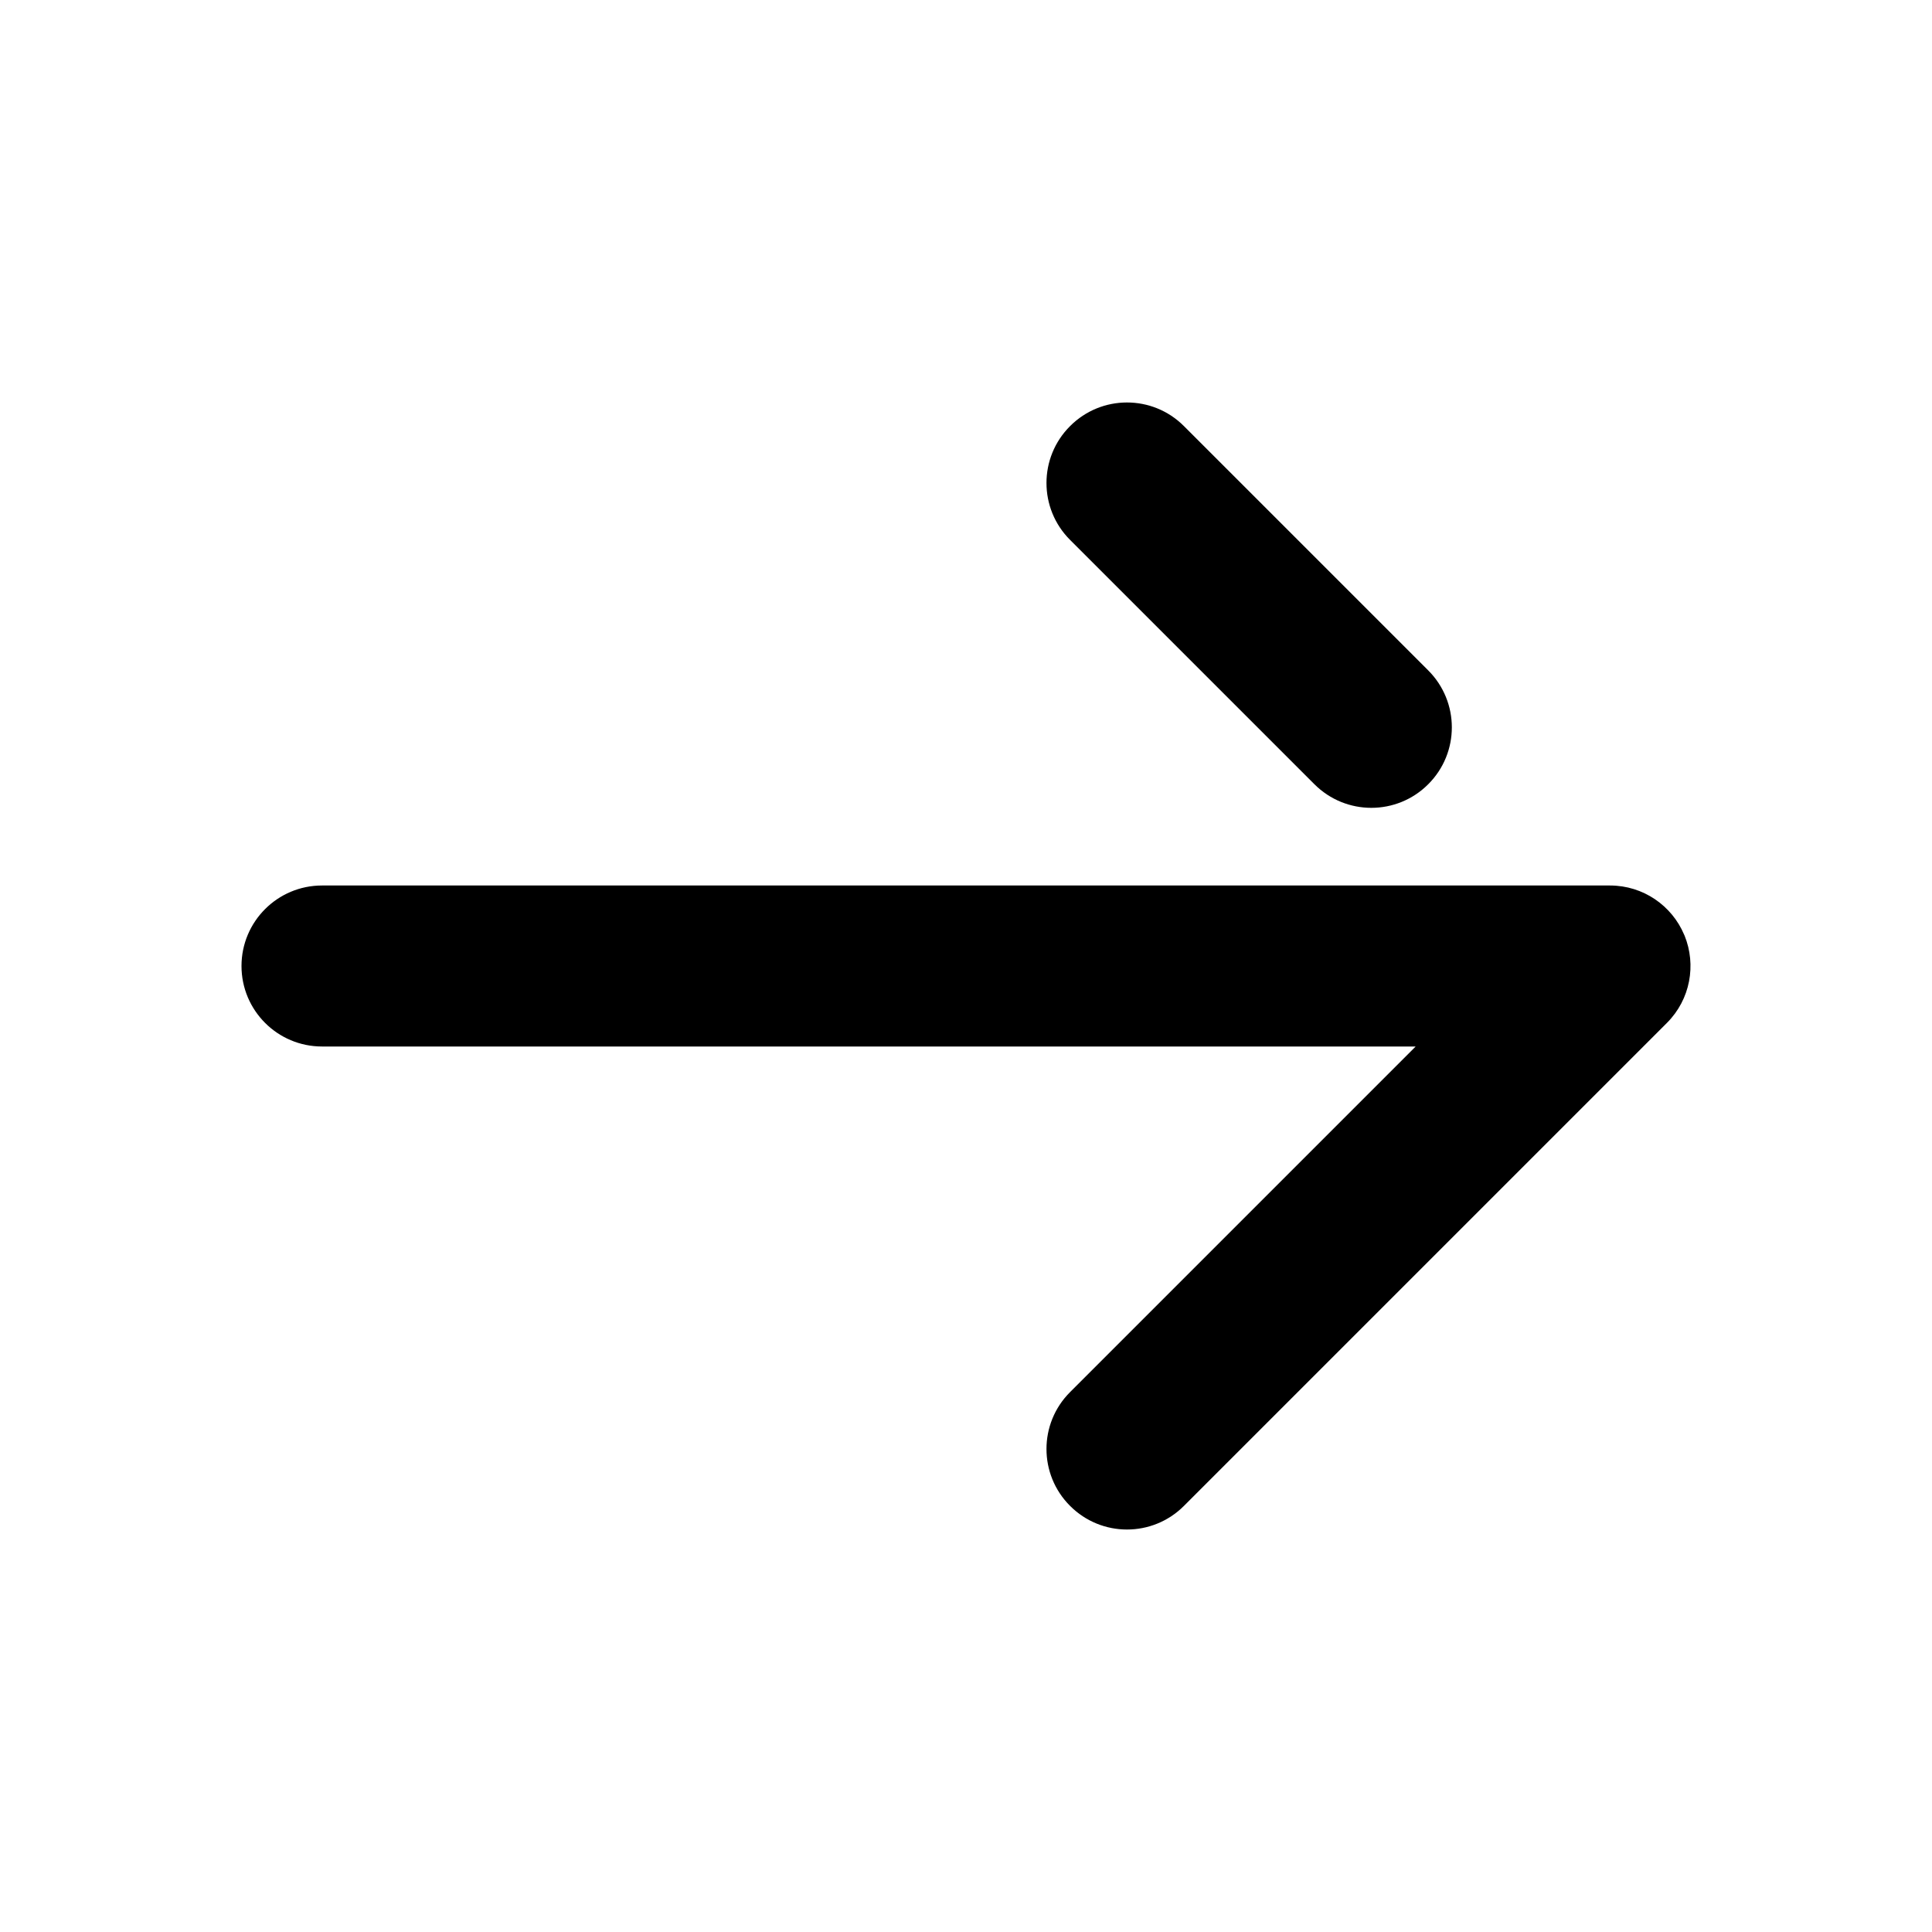
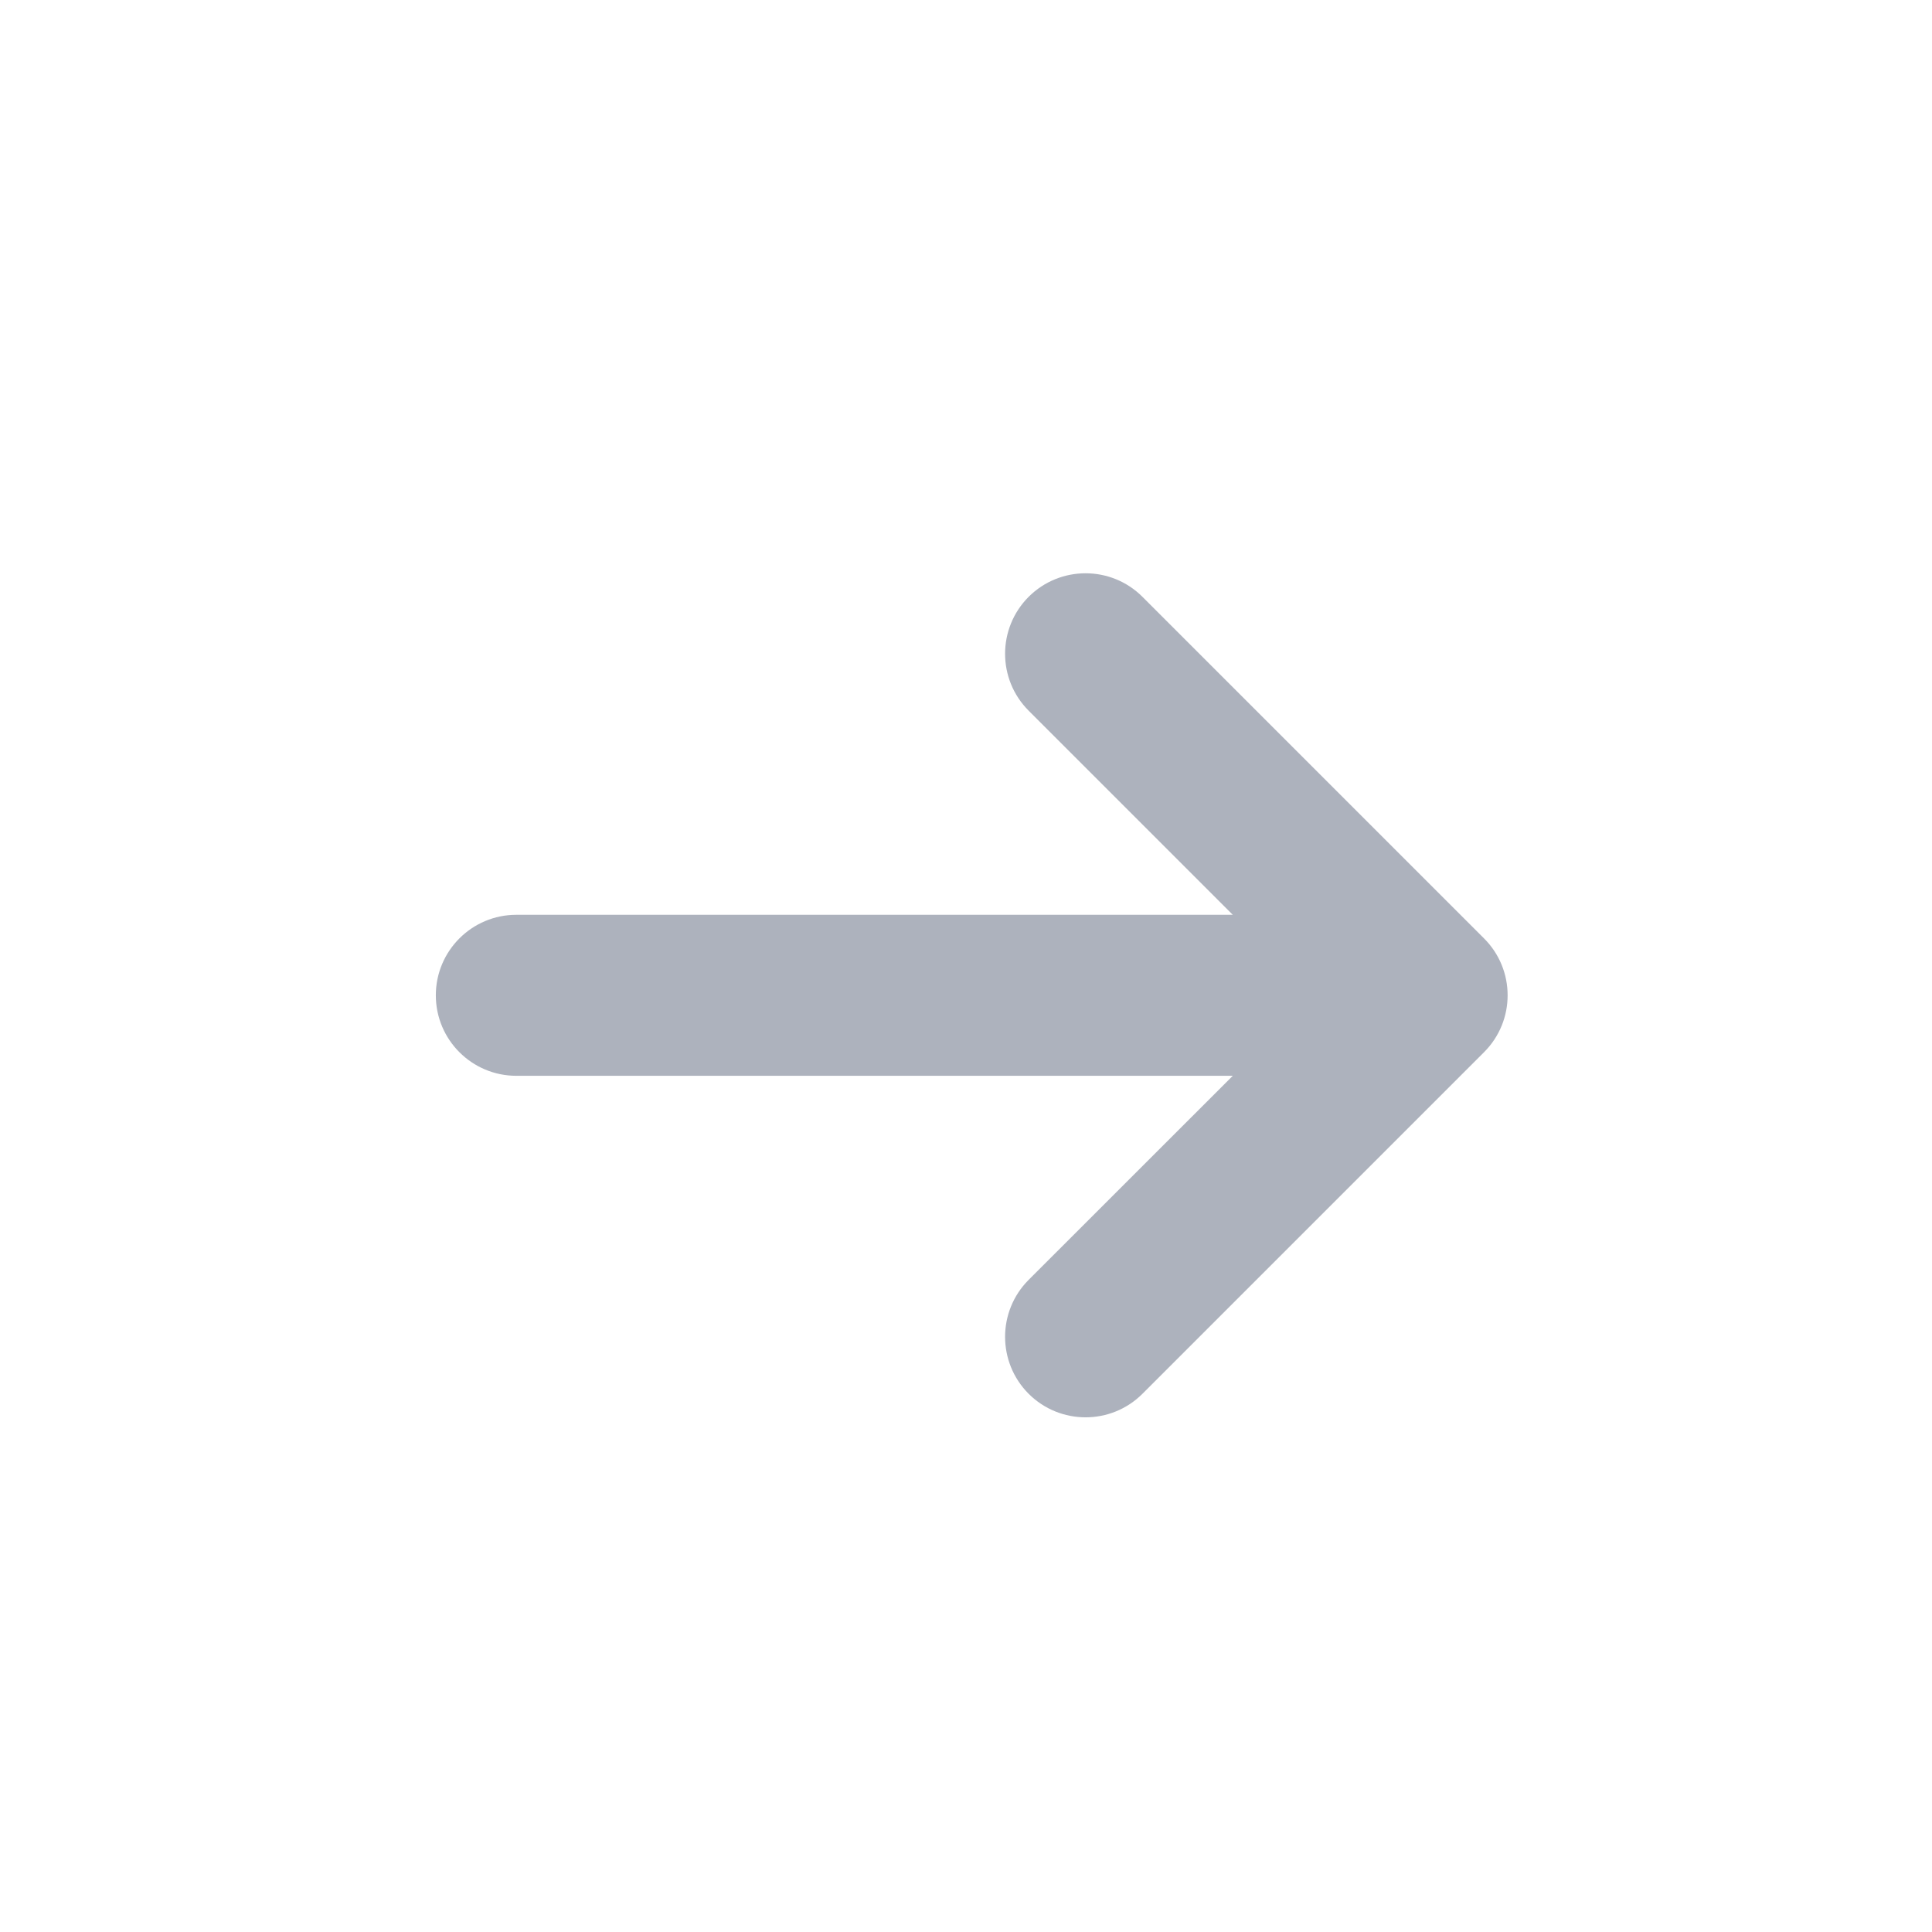
- <svg xmlns="http://www.w3.org/2000/svg" width="24" height="24" viewBox="0 0 24 24">
-   <path fill-rule="evenodd" d="M20.927,11.624 C21.073,11.985 21,12.414 20.707,12.707 L14.707,18.707 C14.317,19.098 13.683,19.098 13.293,18.707 C12.902,18.317 12.902,17.683 13.293,17.293 L17.586,13 L4,13 C3.448,13 3,12.552 3,12 C3,11.448 3.448,11 4,11 L20,11 C20.414,11 20.77,11.252 20.921,11.611 Z M13.293,6.707 C12.902,6.317 12.902,5.683 13.293,5.293 C13.683,4.902 14.317,4.902 14.707,5.293 L17.742,8.328 C18.133,8.719 18.133,9.352 17.742,9.742 C17.352,10.133 16.719,10.133 16.328,9.742 L13.293,6.707 Z" />
+ <svg xmlns="http://www.w3.org/2000/svg" width="24" height="24" viewBox="0 0 24 24" fill="none">
+   <path fill-rule="evenodd" clip-rule="evenodd" d="M15.314 11.364L12.778 8.828C12.388 8.438 12.388 7.805 12.778 7.414C13.169 7.024 13.802 7.024 14.192 7.414L18.435 11.657C18.826 12.047 18.826 12.681 18.435 13.071L14.192 17.314C13.802 17.704 13.169 17.704 12.778 17.314C12.388 16.923 12.388 16.29 12.778 15.899L15.314 13.364H6.414C5.862 13.364 5.414 12.916 5.414 12.364C5.414 11.812 5.862 11.364 6.414 11.364H15.314Z" fill="#ADB2BD" />
</svg>
